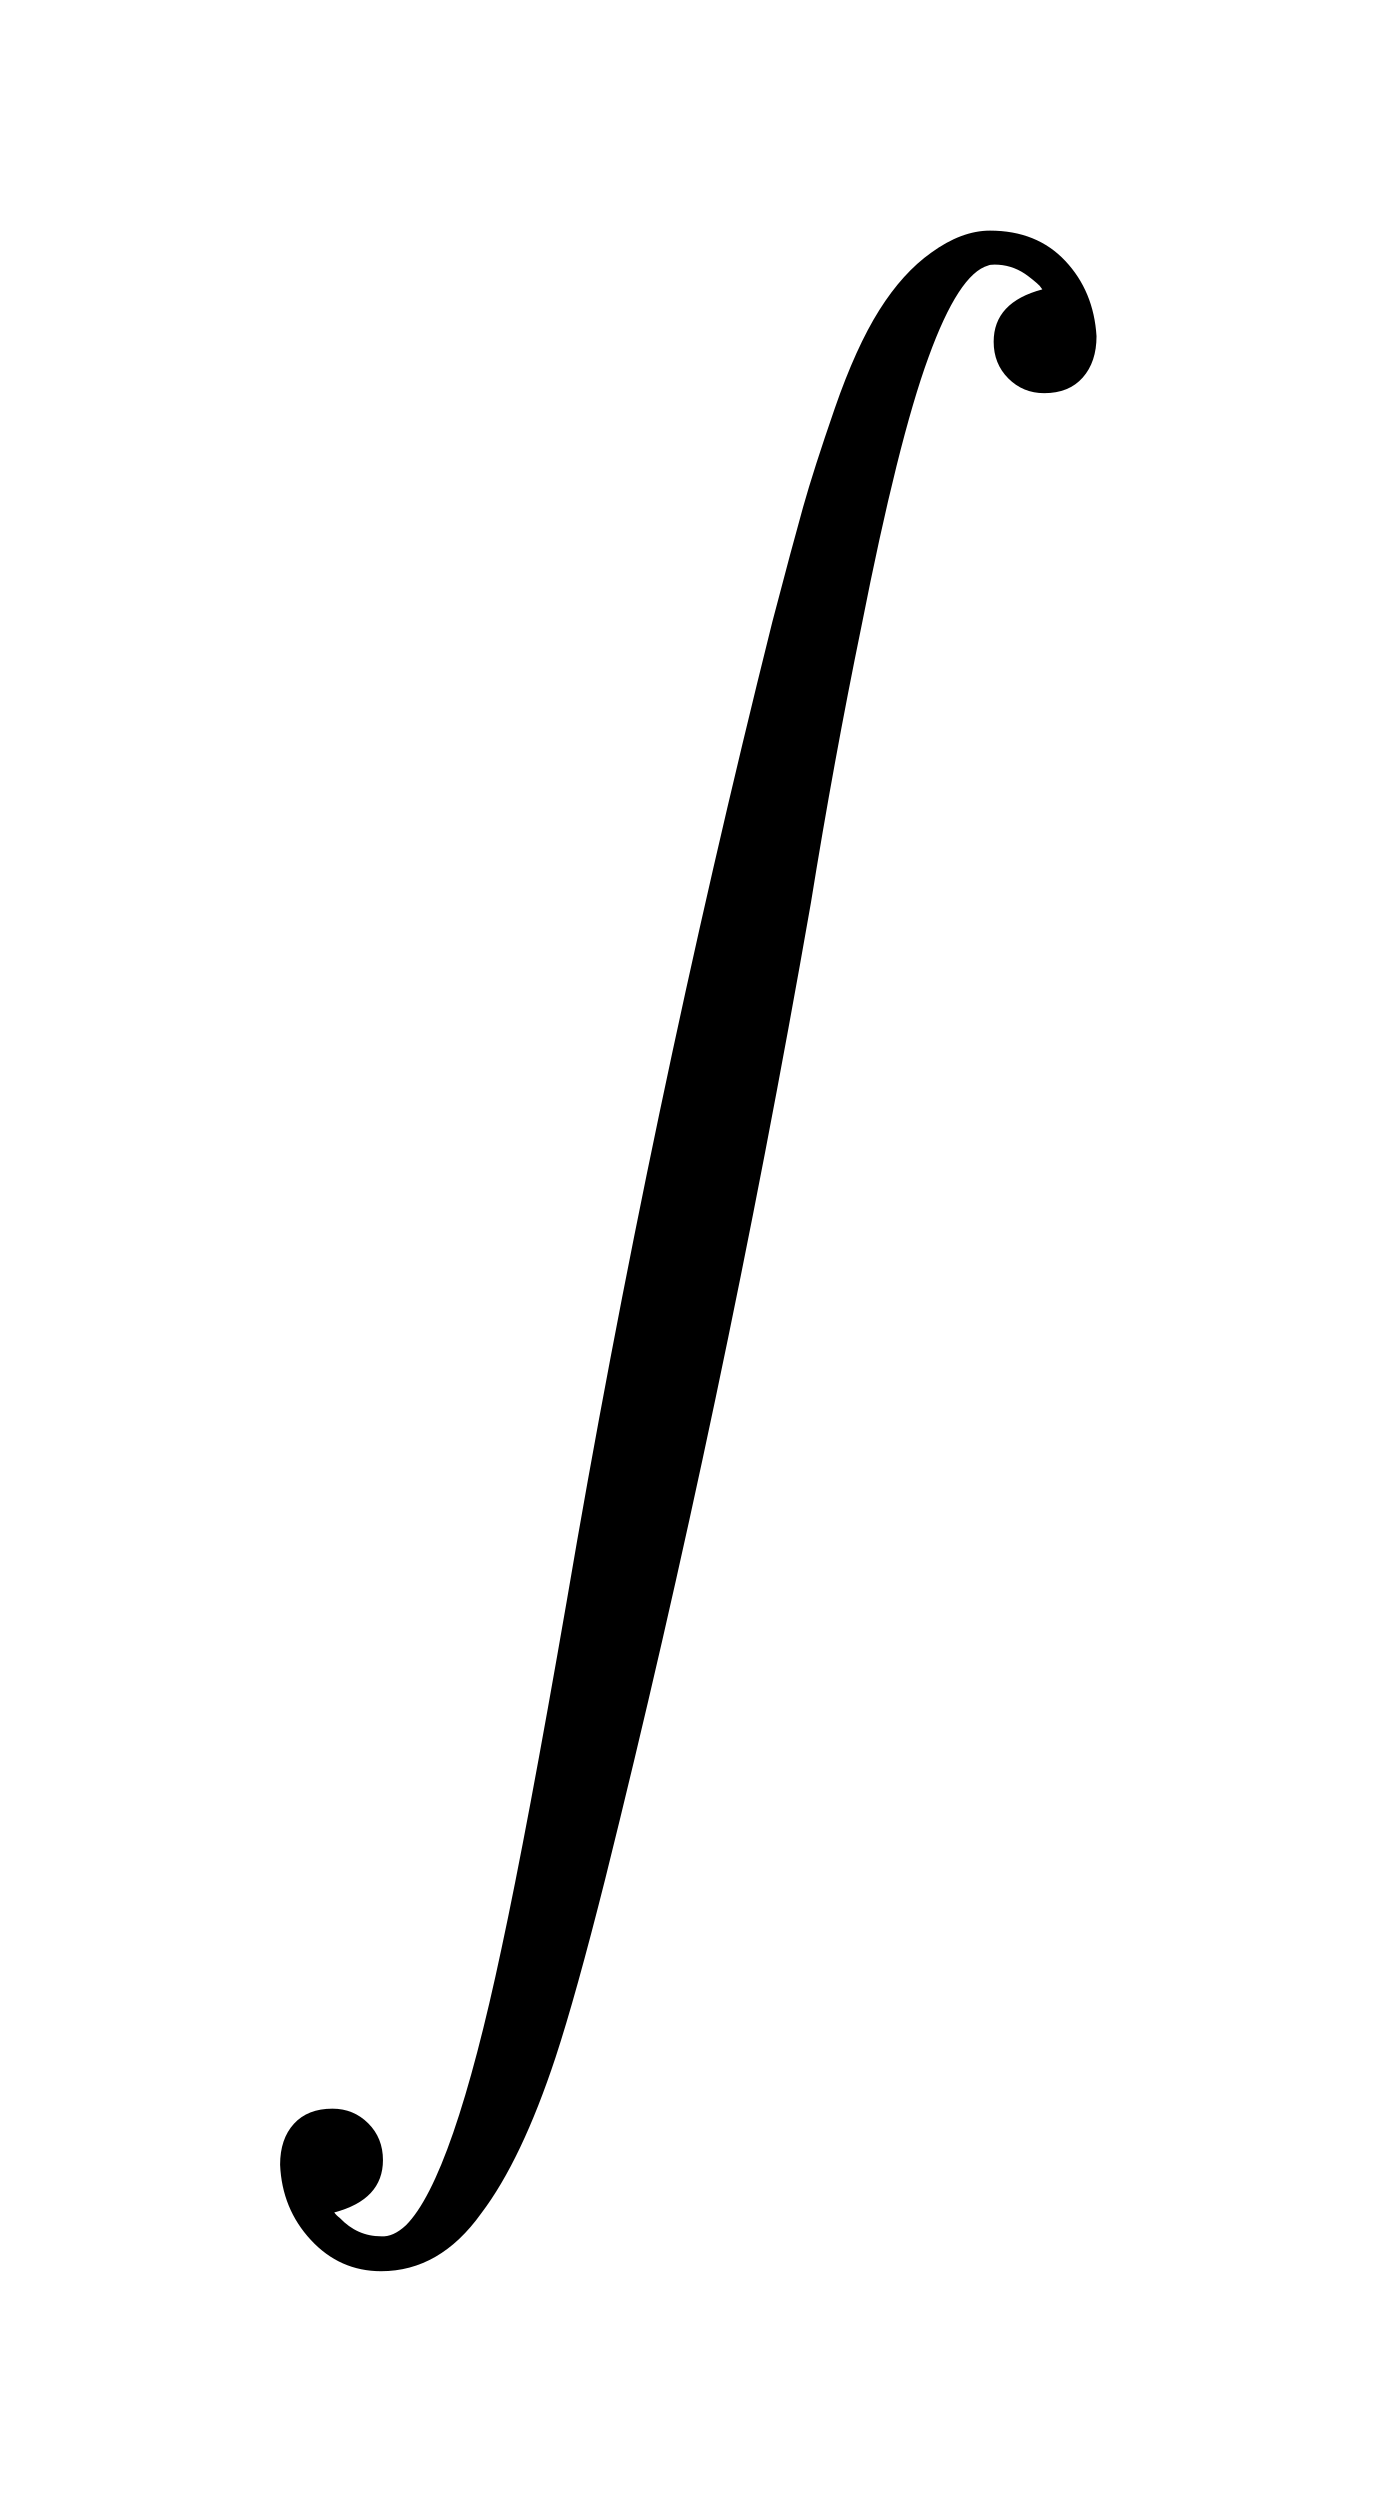
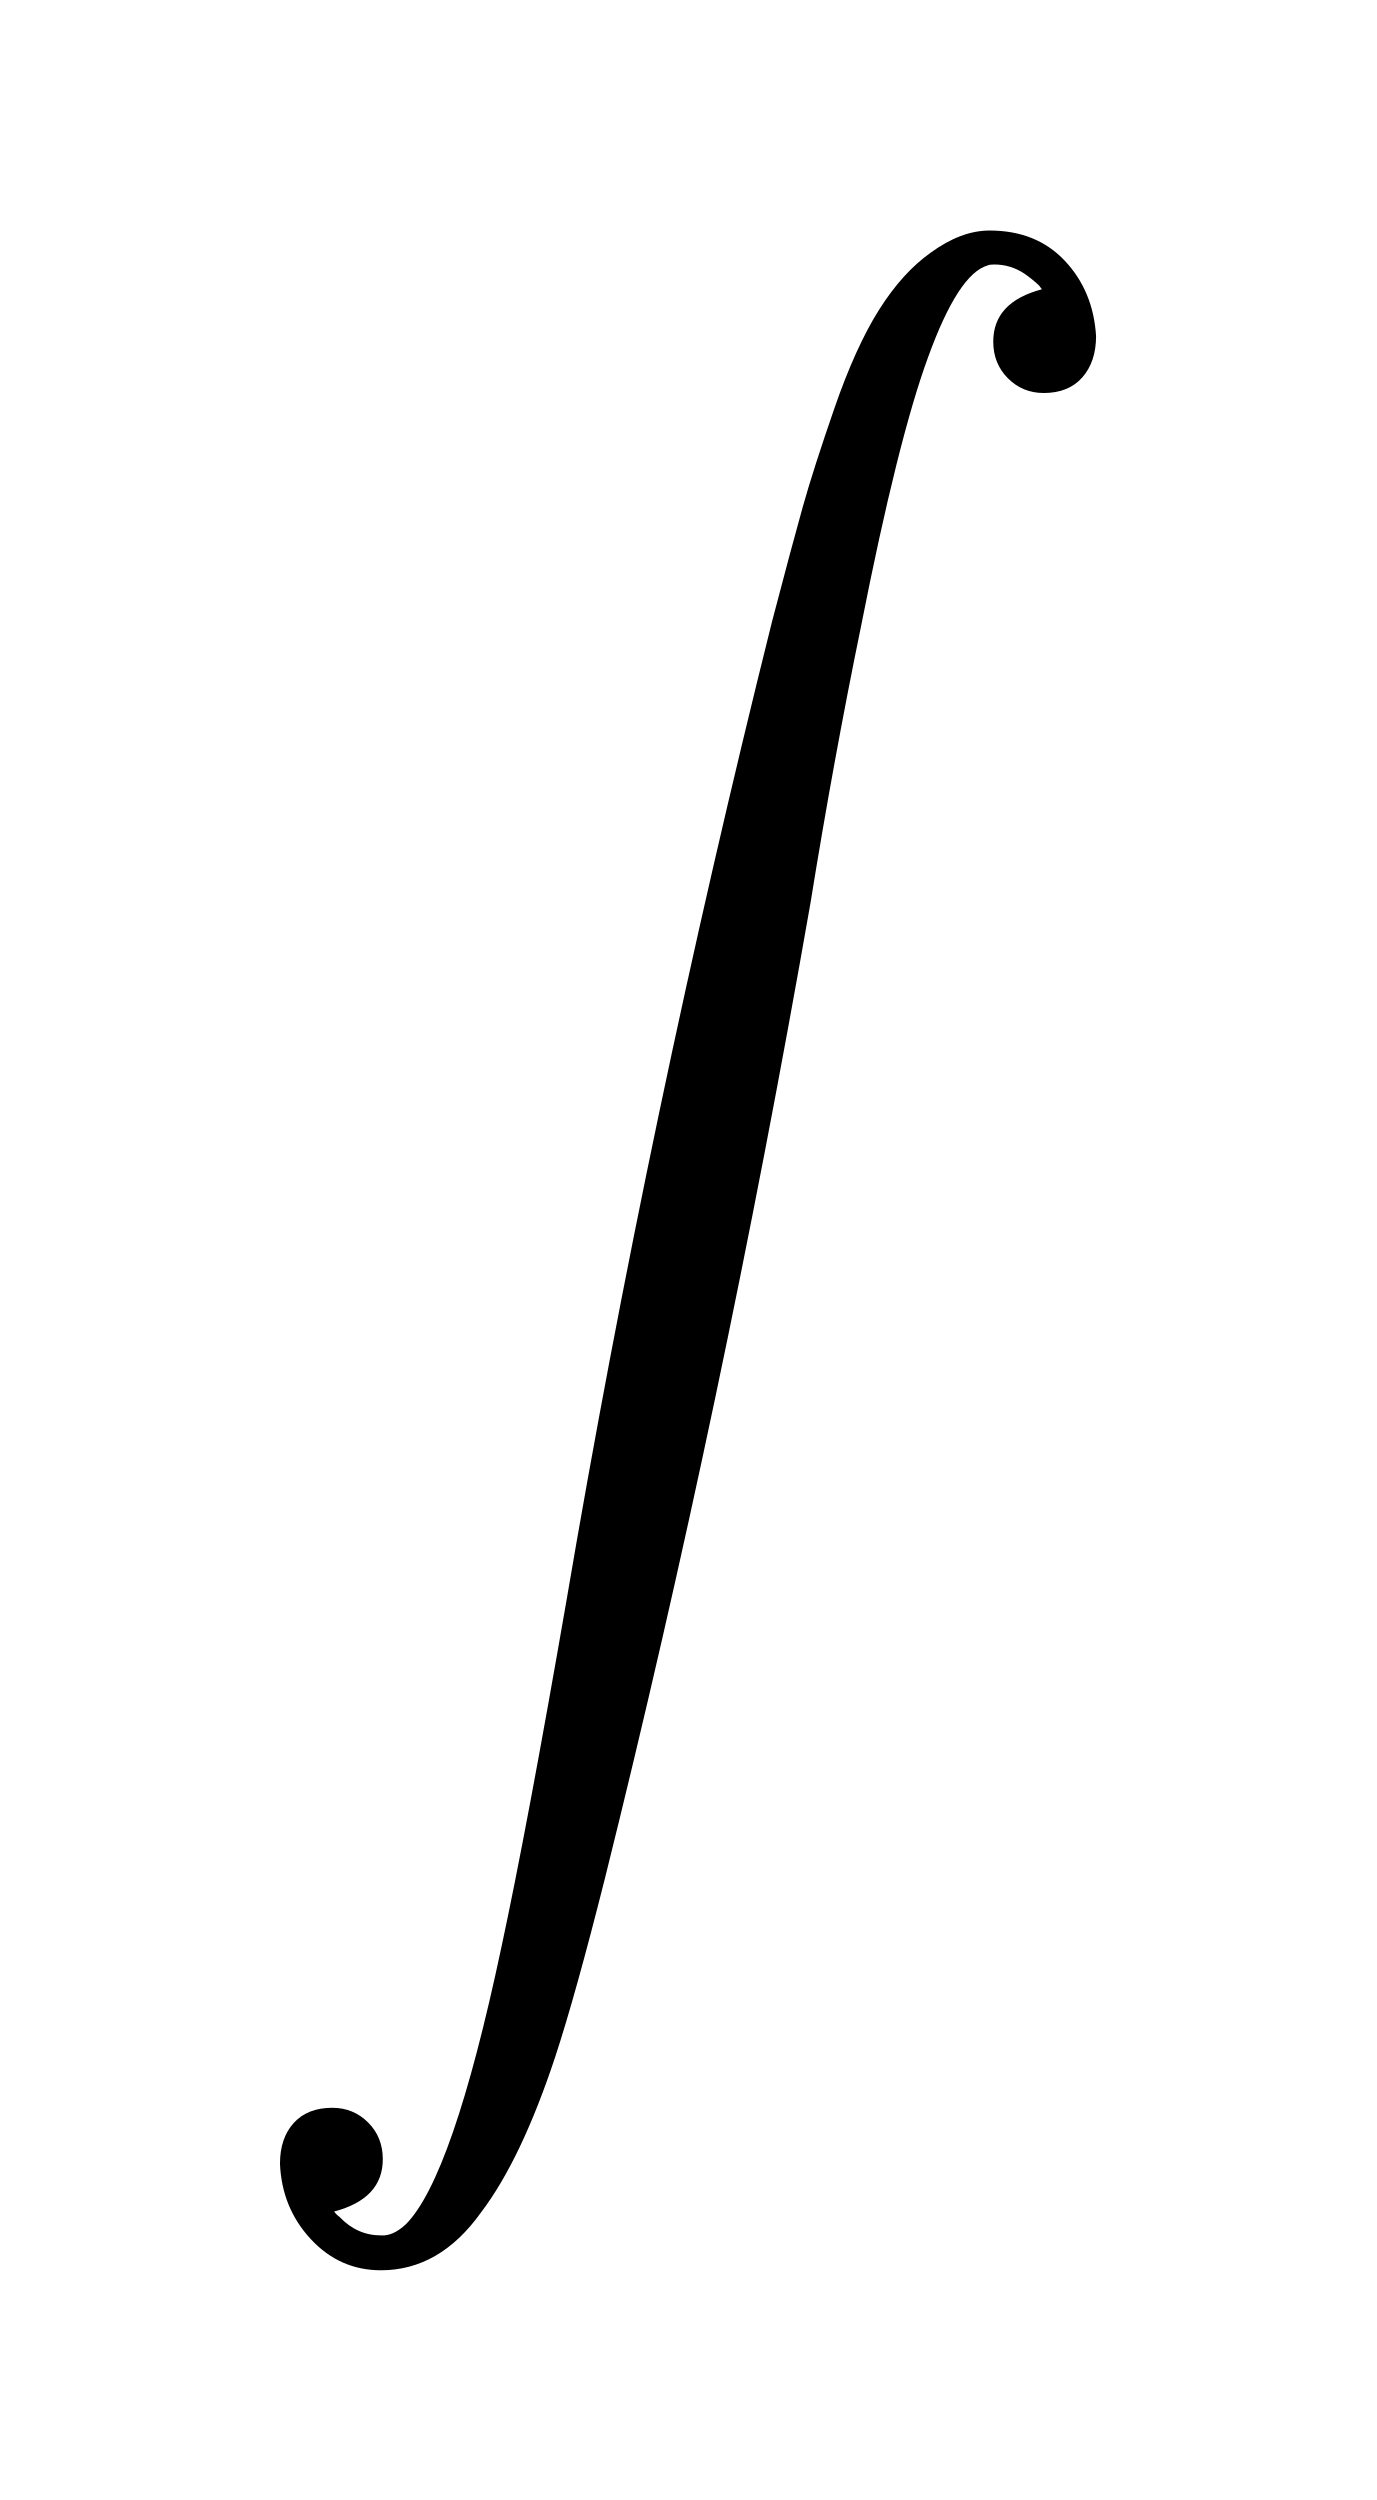
- <svg xmlns="http://www.w3.org/2000/svg" viewBox="0 0 60 108.89" width="60" height="108.89">
+ <svg xmlns="http://www.w3.org/2000/svg" viewBox="0 0 60 108.935" width="60" height="108.935">
  <path d="M16.68 94.085 Q16.68 95.805 14.56 96.365 Q14.64 96.485 14.8 96.605 Q15.56 97.405 16.6 97.405 Q17.12 97.445 17.68 96.925 Q19.72 94.885 21.84 84.885 Q22.96 79.685 24.68 69.765 Q28.28 48.565 33.64 27.085 Q34.52 23.725 34.98 22.085 Q35.44 20.445 36.36 17.785 Q37.28 15.125 38.3 13.505 Q39.32 11.885 40.56 11.005 Q41.88 10.045 43.12 10.045 Q45.16 10.045 46.4 11.365 Q47.64 12.685 47.76 14.645 Q47.76 15.765 47.16 16.445 Q46.56 17.125 45.48 17.125 Q44.56 17.125 43.92 16.485 Q43.28 15.845 43.28 14.885 Q43.28 13.165 45.4 12.605 L45.28 12.445 Q45.16 12.325 44.96 12.165 Q44.76 12.005 44.64 11.925 Q44.04 11.525 43.32 11.525 Q43.12 11.525 43.04 11.565 Q41.76 11.925 40.44 15.565 Q39.12 19.165 37.52 27.285 Q36.32 33.125 35.32 39.325 Q31.48 61.285 26.36 81.845 Q25.08 86.925 24.2 89.605 Q22.72 94.085 20.96 96.405 Q19.16 98.925 16.6 98.925 Q14.8 98.925 13.54 97.565 Q12.28 96.205 12.2 94.285 Q12.2 93.165 12.8 92.505 Q13.4 91.845 14.48 91.845 Q15.4 91.845 16.04 92.485 Q16.68 93.125 16.68 94.085 L16.68 94.085 Z" fill="rgba(0,0,0,1)" fill-rule="evenodd" stroke="none" />
</svg>
